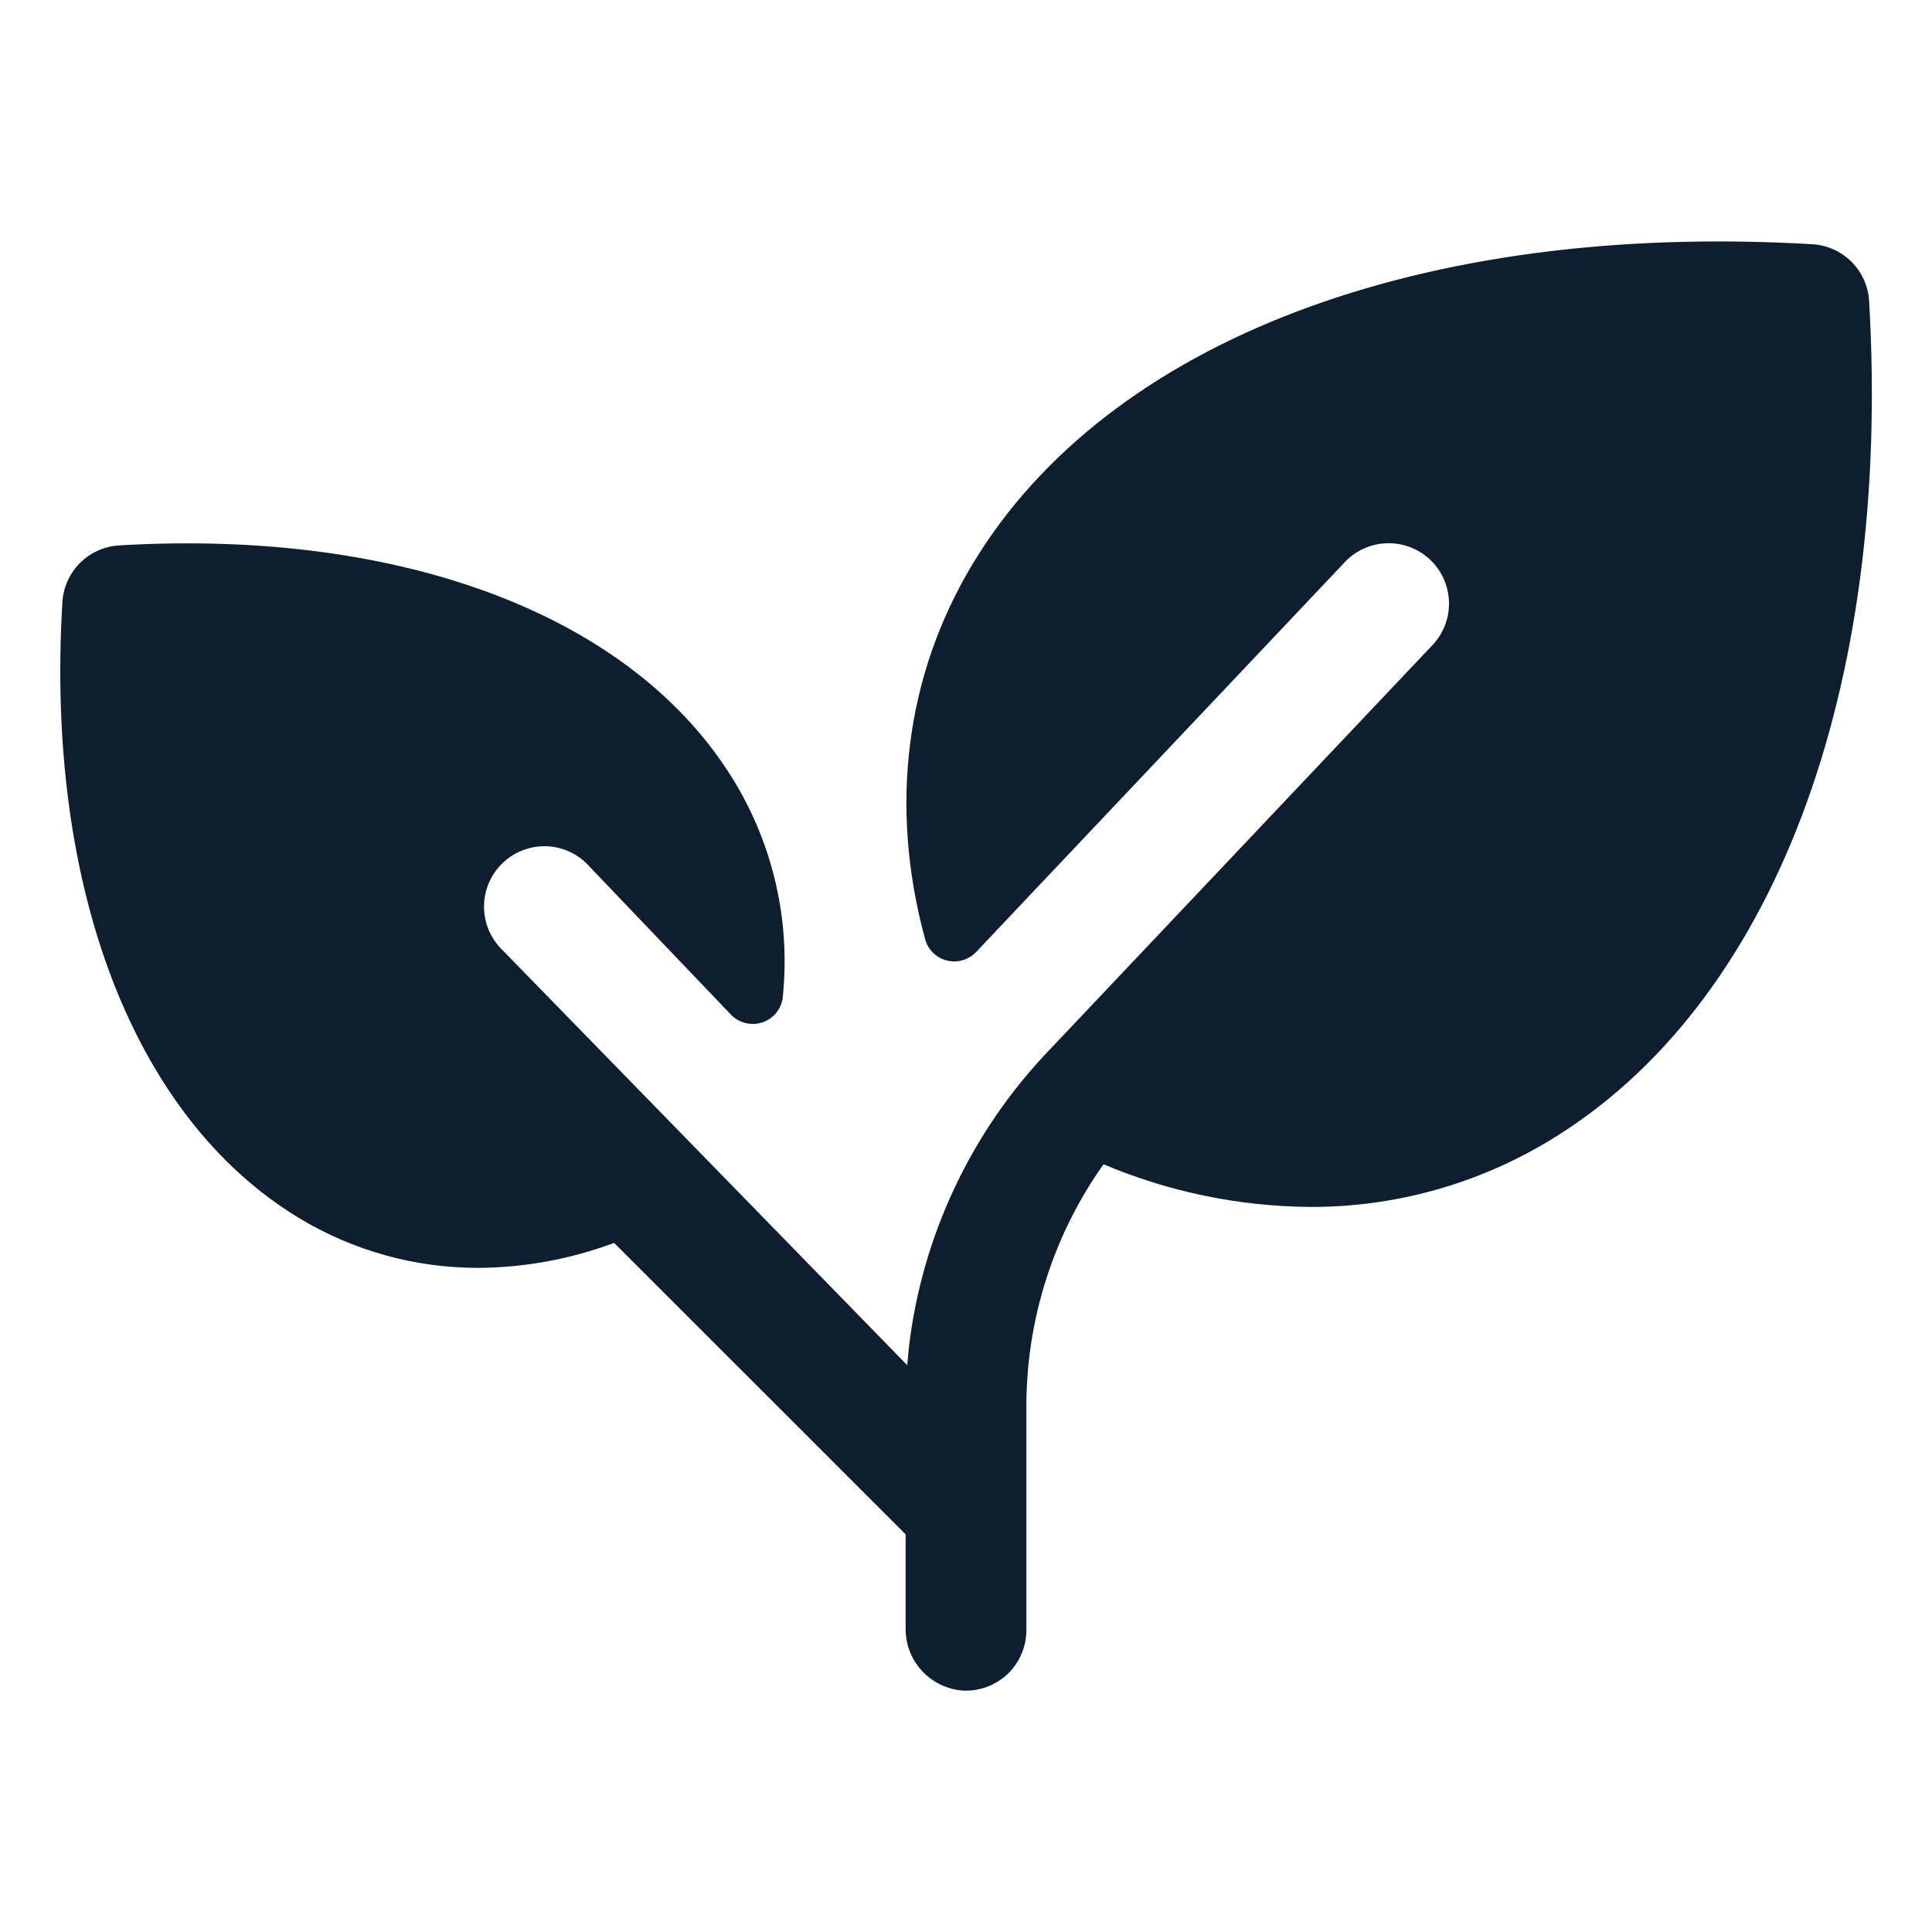
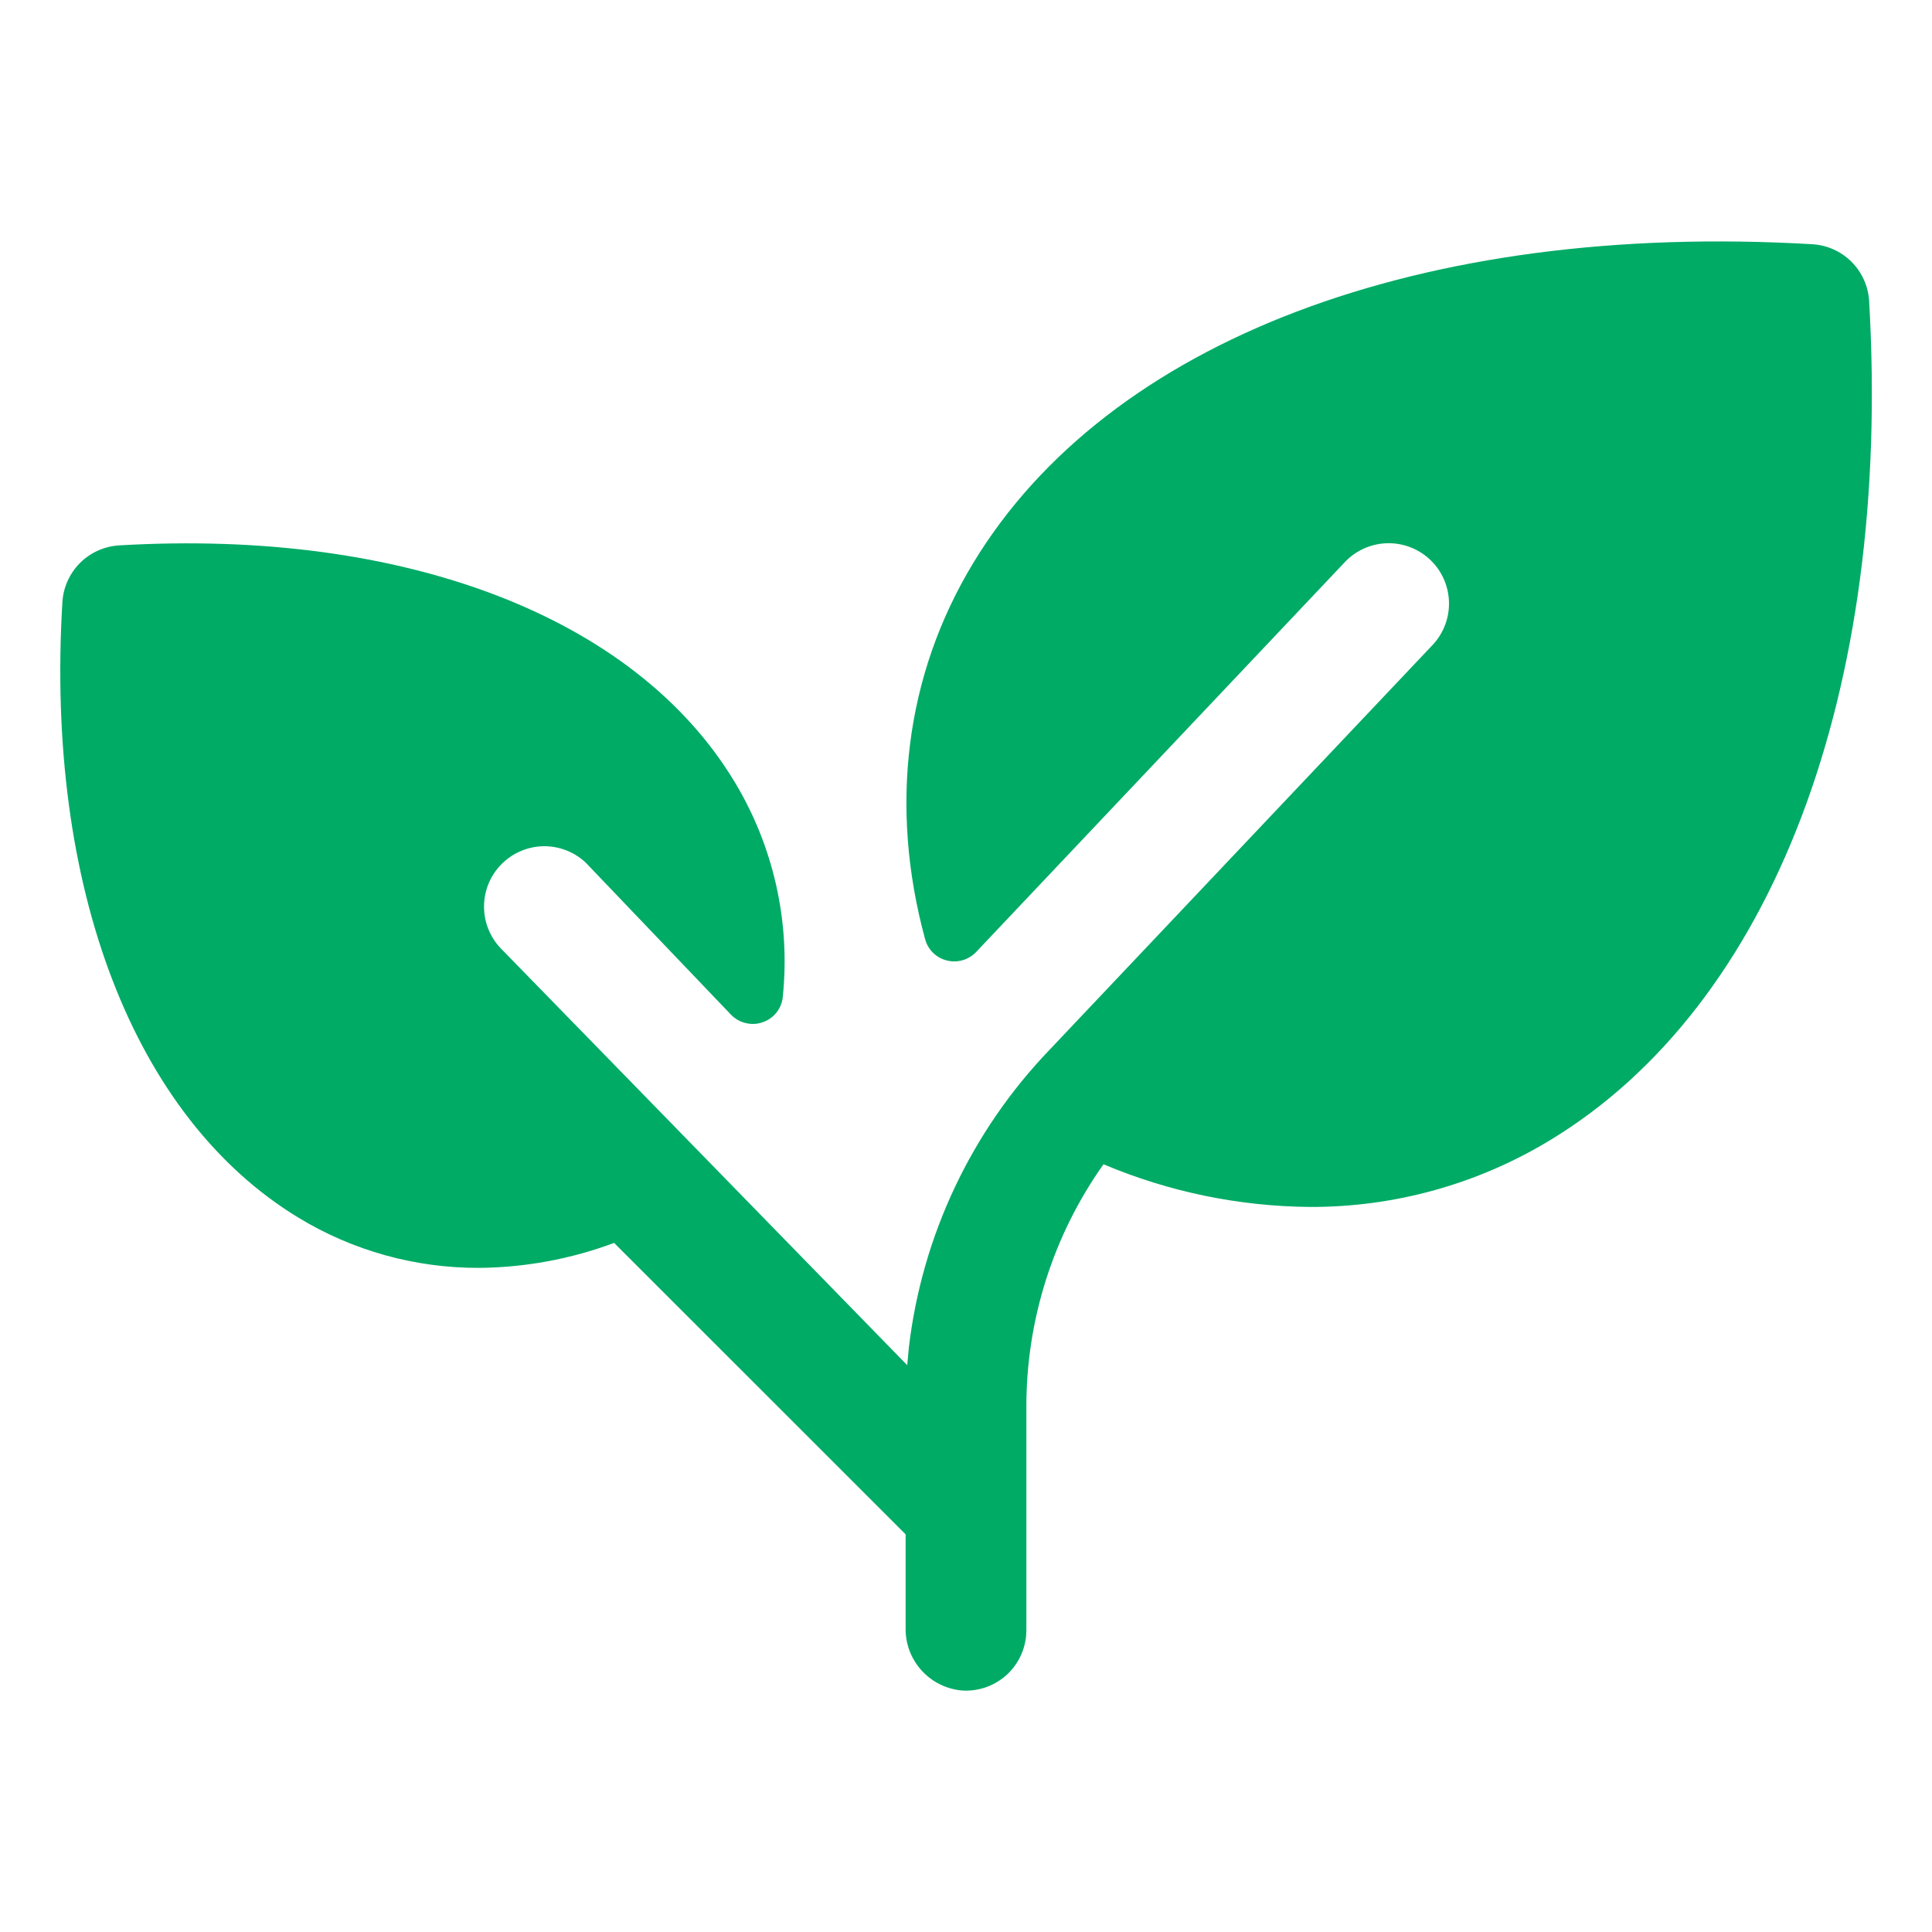
<svg xmlns="http://www.w3.org/2000/svg" width="24" height="24" viewBox="0 0 24 24" className="menu-list__item__header-text-icon-veg" fill="none">
-   <path d="M19.257 14.163C18.358 14.709 17.325 14.997 16.273 14.993C15.391 14.986 14.52 14.806 13.708 14.463C13.082 15.346 12.747 16.403 12.75 17.485V20.25C12.75 20.353 12.729 20.455 12.688 20.549C12.648 20.643 12.588 20.728 12.513 20.799C12.438 20.869 12.349 20.923 12.252 20.958C12.156 20.992 12.053 21.007 11.95 21C11.757 20.983 11.578 20.894 11.448 20.751C11.318 20.607 11.247 20.42 11.25 20.227V19.06L7.629 15.44C7.091 15.64 6.522 15.746 5.947 15.75C5.156 15.752 4.38 15.536 3.705 15.125C1.662 13.883 0.562 11.027 0.775 7.48C0.786 7.297 0.864 7.124 0.993 6.994C1.123 6.864 1.297 6.786 1.48 6.775C5.027 6.566 7.883 7.662 9.121 9.705C9.607 10.506 9.819 11.443 9.725 12.375C9.72 12.447 9.693 12.516 9.649 12.574C9.605 12.631 9.545 12.674 9.476 12.698C9.408 12.723 9.334 12.726 9.264 12.709C9.193 12.693 9.129 12.655 9.079 12.603L7.279 10.719C7.138 10.584 6.949 10.51 6.753 10.512C6.558 10.515 6.371 10.594 6.233 10.732C6.094 10.87 6.015 11.057 6.013 11.253C6.01 11.448 6.084 11.637 6.219 11.779L11.27 16.959C11.276 16.885 11.283 16.812 11.29 16.74C11.454 15.35 12.068 14.051 13.038 13.041L17.78 8.029C17.921 7.888 18 7.697 18 7.499C18 7.3 17.922 7.109 17.781 6.968C17.64 6.827 17.45 6.748 17.251 6.748C17.052 6.748 16.861 6.827 16.72 6.968L12.126 11.826C12.08 11.874 12.022 11.91 11.958 11.928C11.893 11.947 11.825 11.948 11.761 11.931C11.696 11.915 11.636 11.881 11.589 11.834C11.541 11.787 11.508 11.727 11.491 11.663C11.046 10.024 11.242 8.393 12.091 6.992C13.765 4.228 17.661 2.749 22.514 3.034C22.697 3.045 22.87 3.122 23 3.252C23.13 3.382 23.208 3.555 23.219 3.739C23.5 8.592 22.021 12.489 19.257 14.163Z" fill="#0D1F2E" />
+   <path d="M19.257 14.163C18.358 14.709 17.325 14.997 16.273 14.993C15.391 14.986 14.52 14.806 13.708 14.463C13.082 15.346 12.747 16.403 12.75 17.485V20.25C12.75 20.353 12.729 20.455 12.688 20.549C12.648 20.643 12.588 20.728 12.513 20.799C12.438 20.869 12.349 20.923 12.252 20.958C12.156 20.992 12.053 21.007 11.95 21C11.757 20.983 11.578 20.894 11.448 20.751C11.318 20.607 11.247 20.42 11.25 20.227V19.06L7.629 15.44C7.091 15.64 6.522 15.746 5.947 15.75C5.156 15.752 4.38 15.536 3.705 15.125C1.662 13.883 0.562 11.027 0.775 7.48C0.786 7.297 0.864 7.124 0.993 6.994C1.123 6.864 1.297 6.786 1.48 6.775C5.027 6.566 7.883 7.662 9.121 9.705C9.607 10.506 9.819 11.443 9.725 12.375C9.72 12.447 9.693 12.516 9.649 12.574C9.605 12.631 9.545 12.674 9.476 12.698C9.408 12.723 9.334 12.726 9.264 12.709C9.193 12.693 9.129 12.655 9.079 12.603L7.279 10.719C7.138 10.584 6.949 10.51 6.753 10.512C6.558 10.515 6.371 10.594 6.233 10.732C6.094 10.87 6.015 11.057 6.013 11.253C6.01 11.448 6.084 11.637 6.219 11.779L11.27 16.959C11.276 16.885 11.283 16.812 11.29 16.74C11.454 15.35 12.068 14.051 13.038 13.041L17.78 8.029C17.921 7.888 18 7.697 18 7.499C18 7.3 17.922 7.109 17.781 6.968C17.64 6.827 17.45 6.748 17.251 6.748C17.052 6.748 16.861 6.827 16.72 6.968L12.126 11.826C12.08 11.874 12.022 11.91 11.958 11.928C11.893 11.947 11.825 11.948 11.761 11.931C11.696 11.915 11.636 11.881 11.589 11.834C11.541 11.787 11.508 11.727 11.491 11.663C11.046 10.024 11.242 8.393 12.091 6.992C13.765 4.228 17.661 2.749 22.514 3.034C22.697 3.045 22.87 3.122 23 3.252C23.13 3.382 23.208 3.555 23.219 3.739C23.5 8.592 22.021 12.489 19.257 14.163Z" fill="#00AB66" />
</svg>
